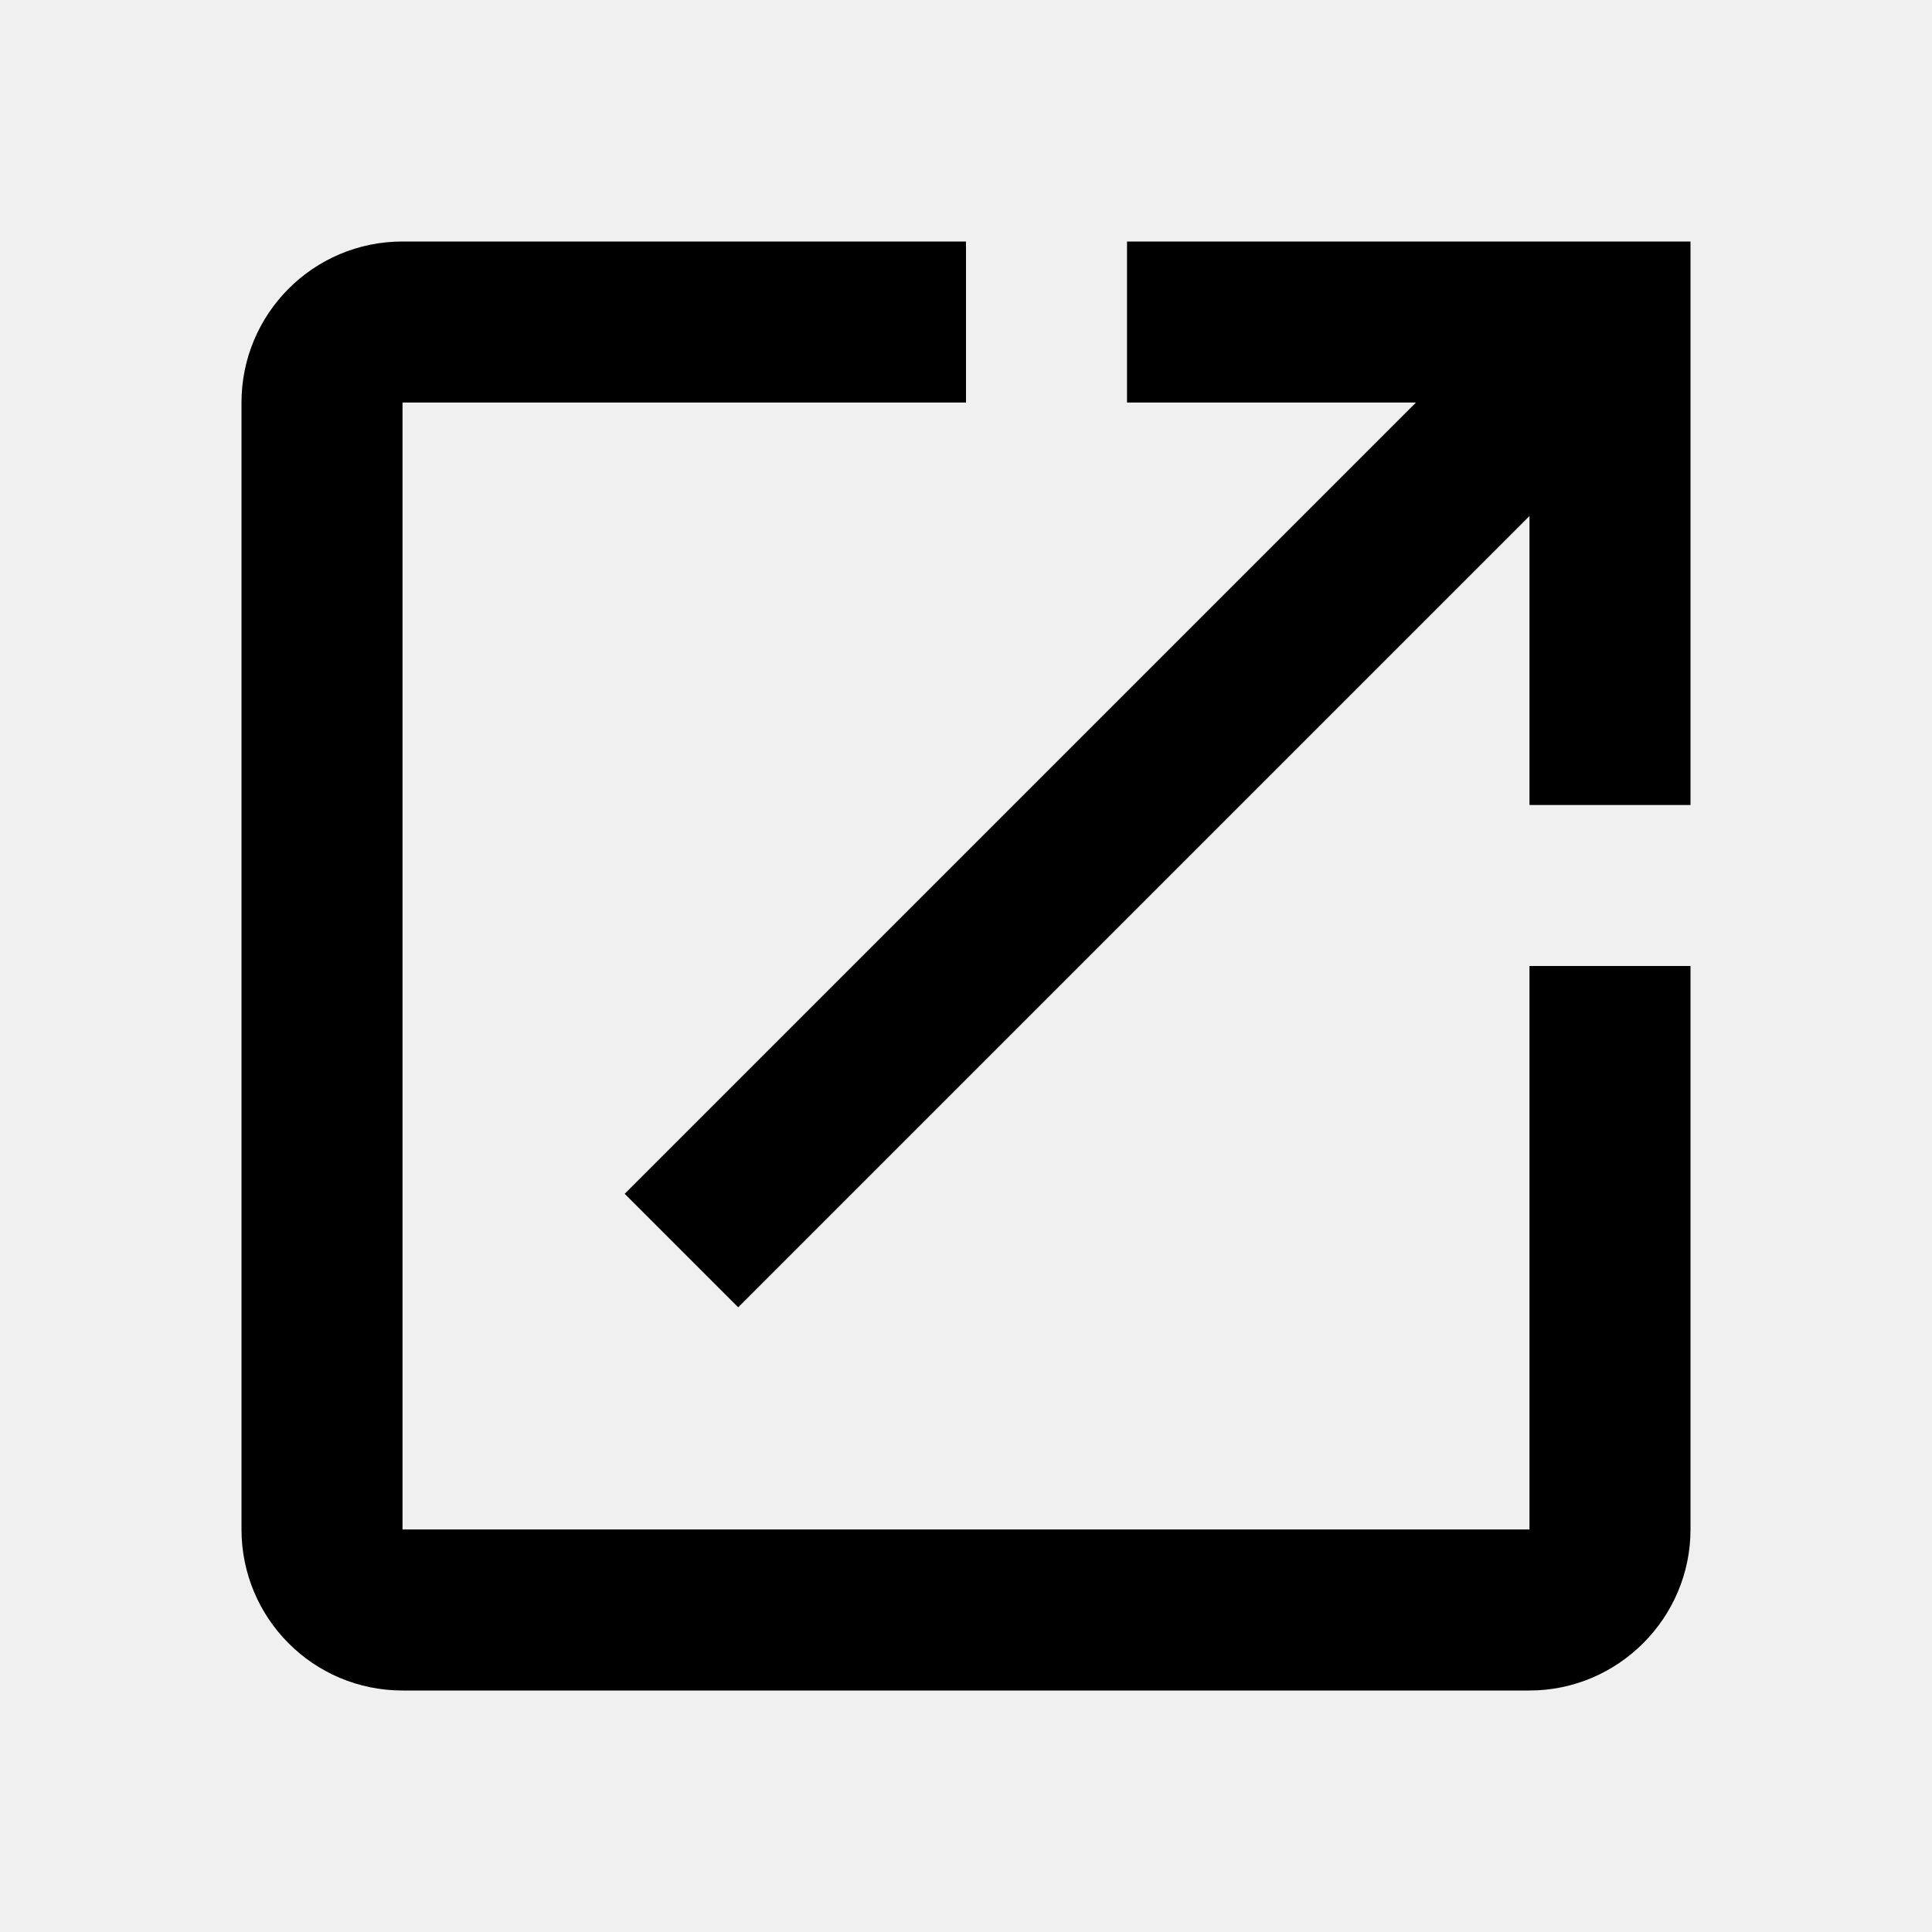
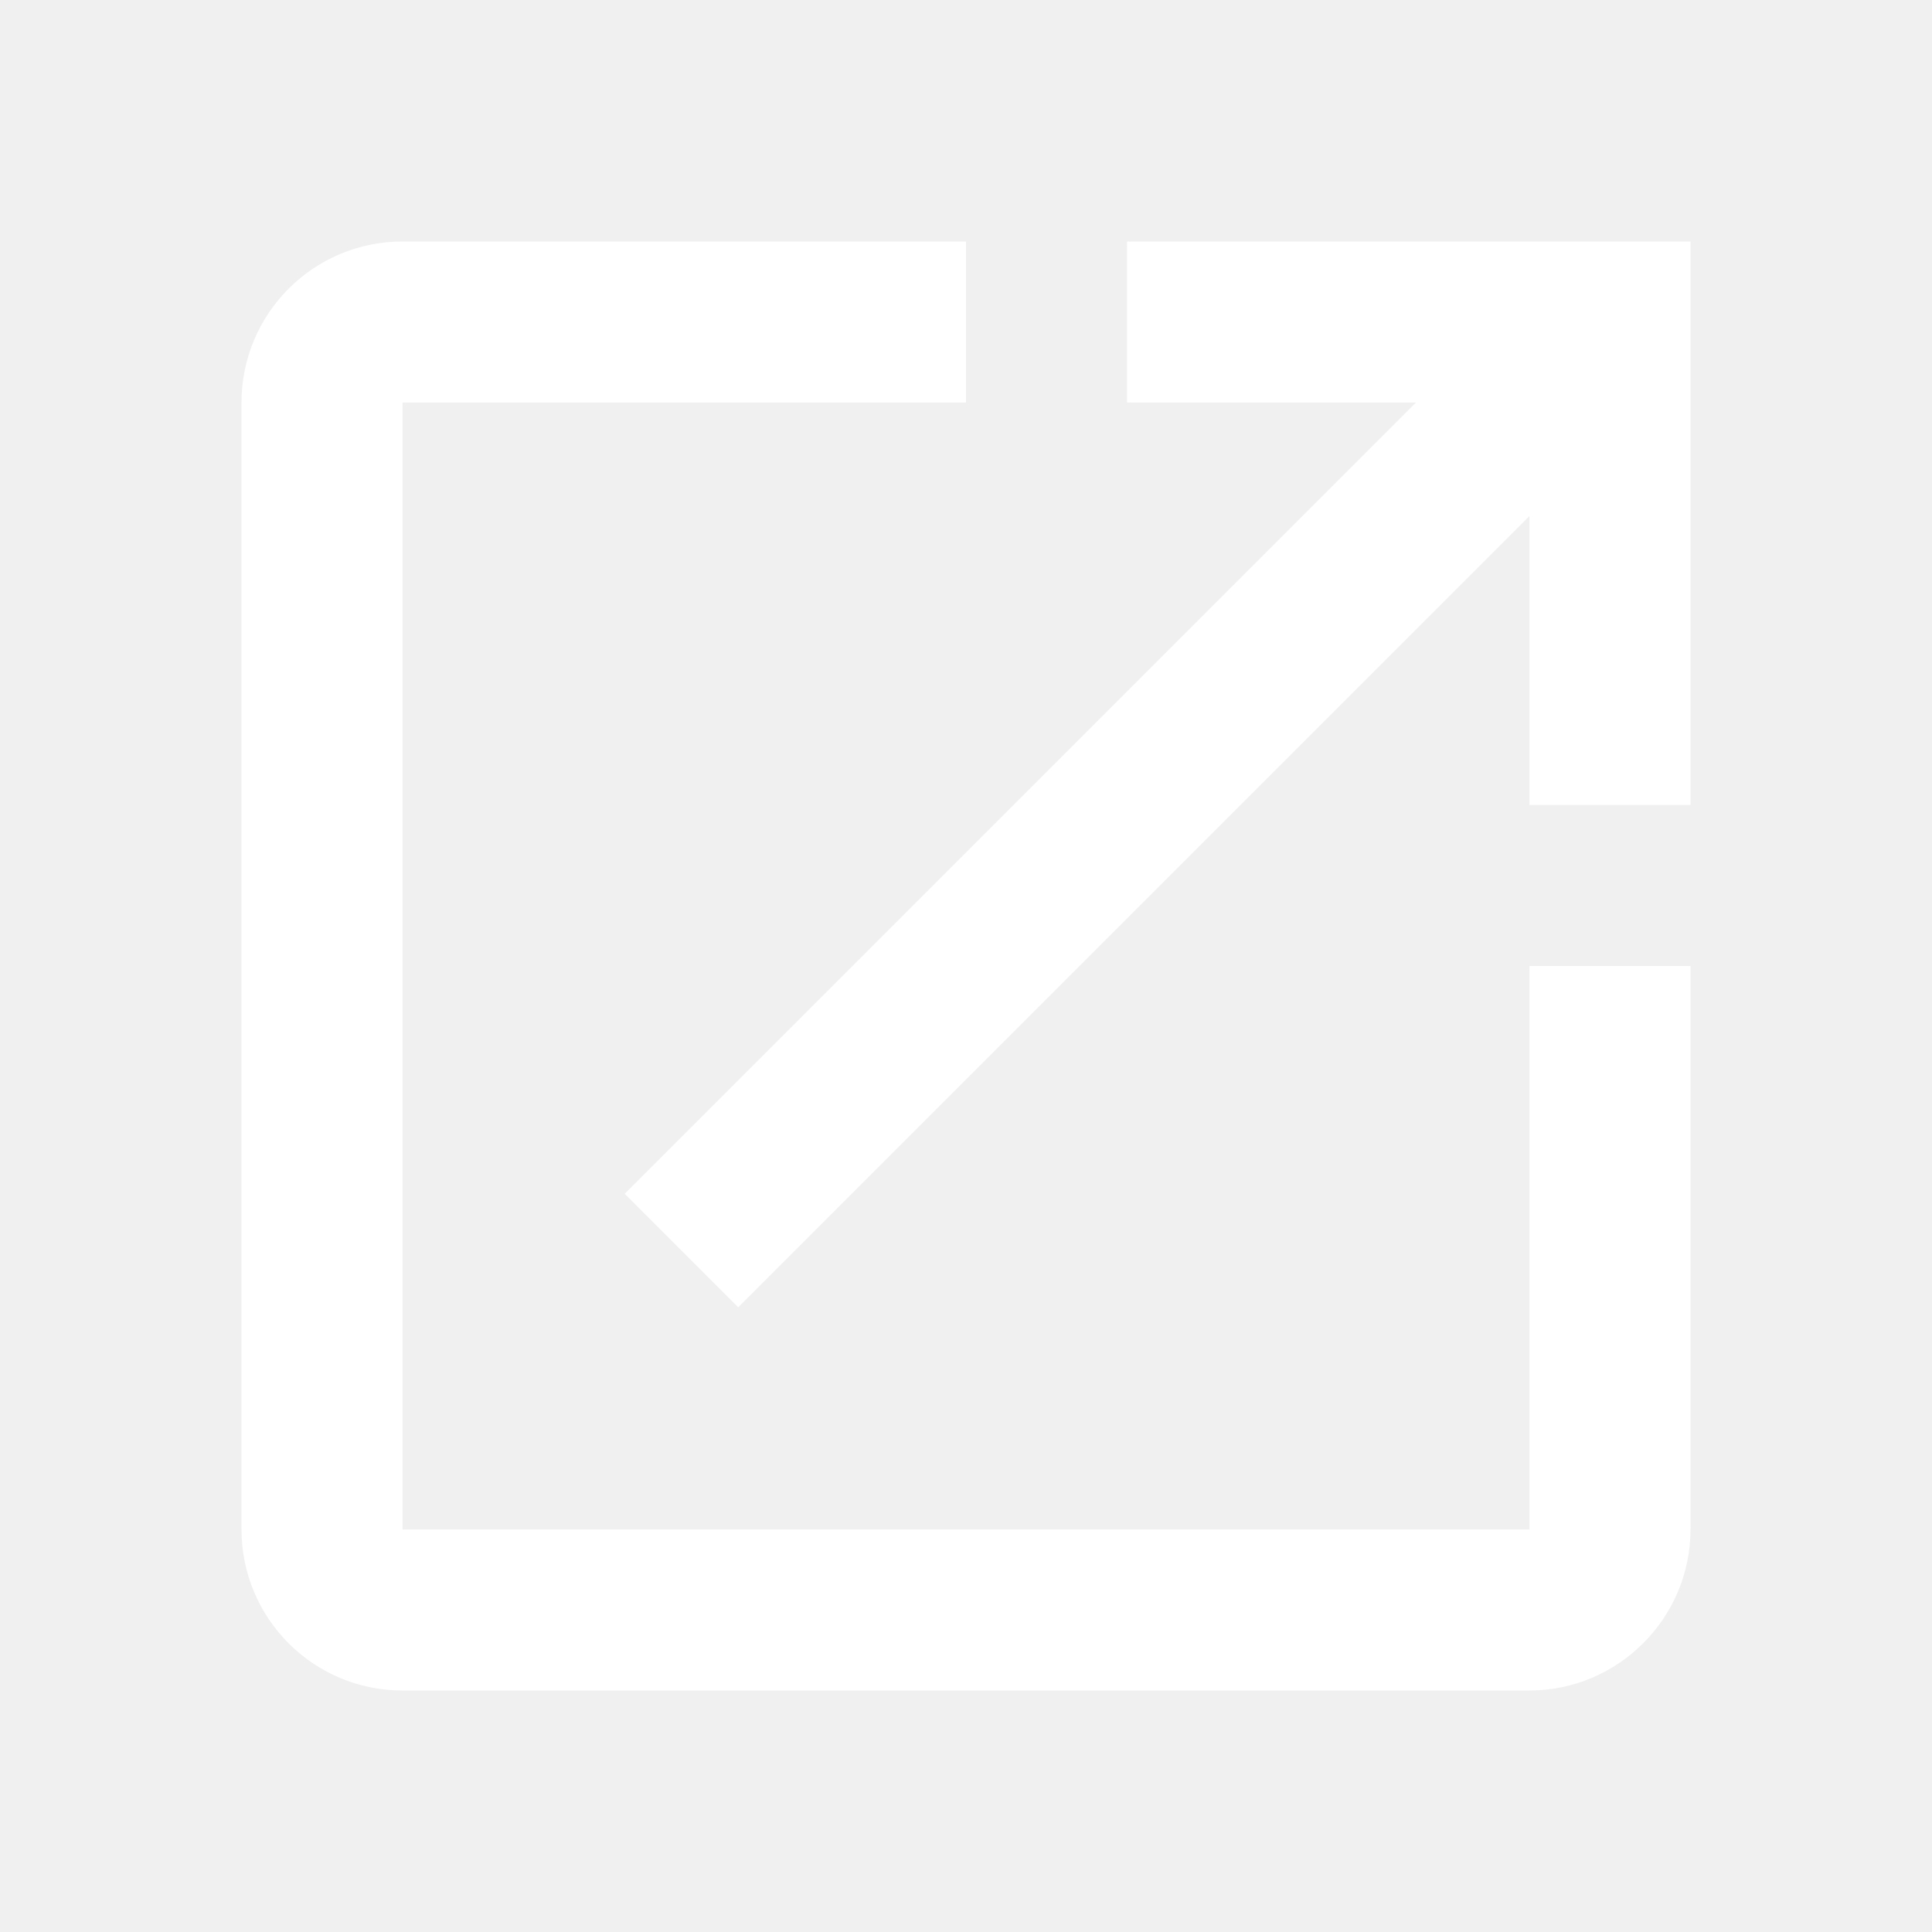
<svg xmlns="http://www.w3.org/2000/svg" width="32" height="32" viewBox="0 0 32 32" fill="none">
-   <path d="M25.333 25.333H6.667V6.667H16V4H6.667C5.187 4 4 5.2 4 6.667V25.333C4 26.8 5.187 28 6.667 28H25.333C26.8 28 28 26.8 28 25.333V16H25.333V25.333ZM18.667 4V6.667H23.453L10.347 19.773L12.227 21.653L25.333 8.547V13.333H28V4H18.667Z" fill="black" />
+   <path d="M25.333 25.333H6.667V6.667H16V4H6.667C5.187 4 4 5.2 4 6.667V25.333C4 26.8 5.187 28 6.667 28H25.333C26.8 28 28 26.8 28 25.333V16H25.333V25.333ZM18.667 4V6.667H23.453L10.347 19.773L12.227 21.653L25.333 8.547V13.333H28V4H18.667Z" fill="#ffffff" />
</svg>
